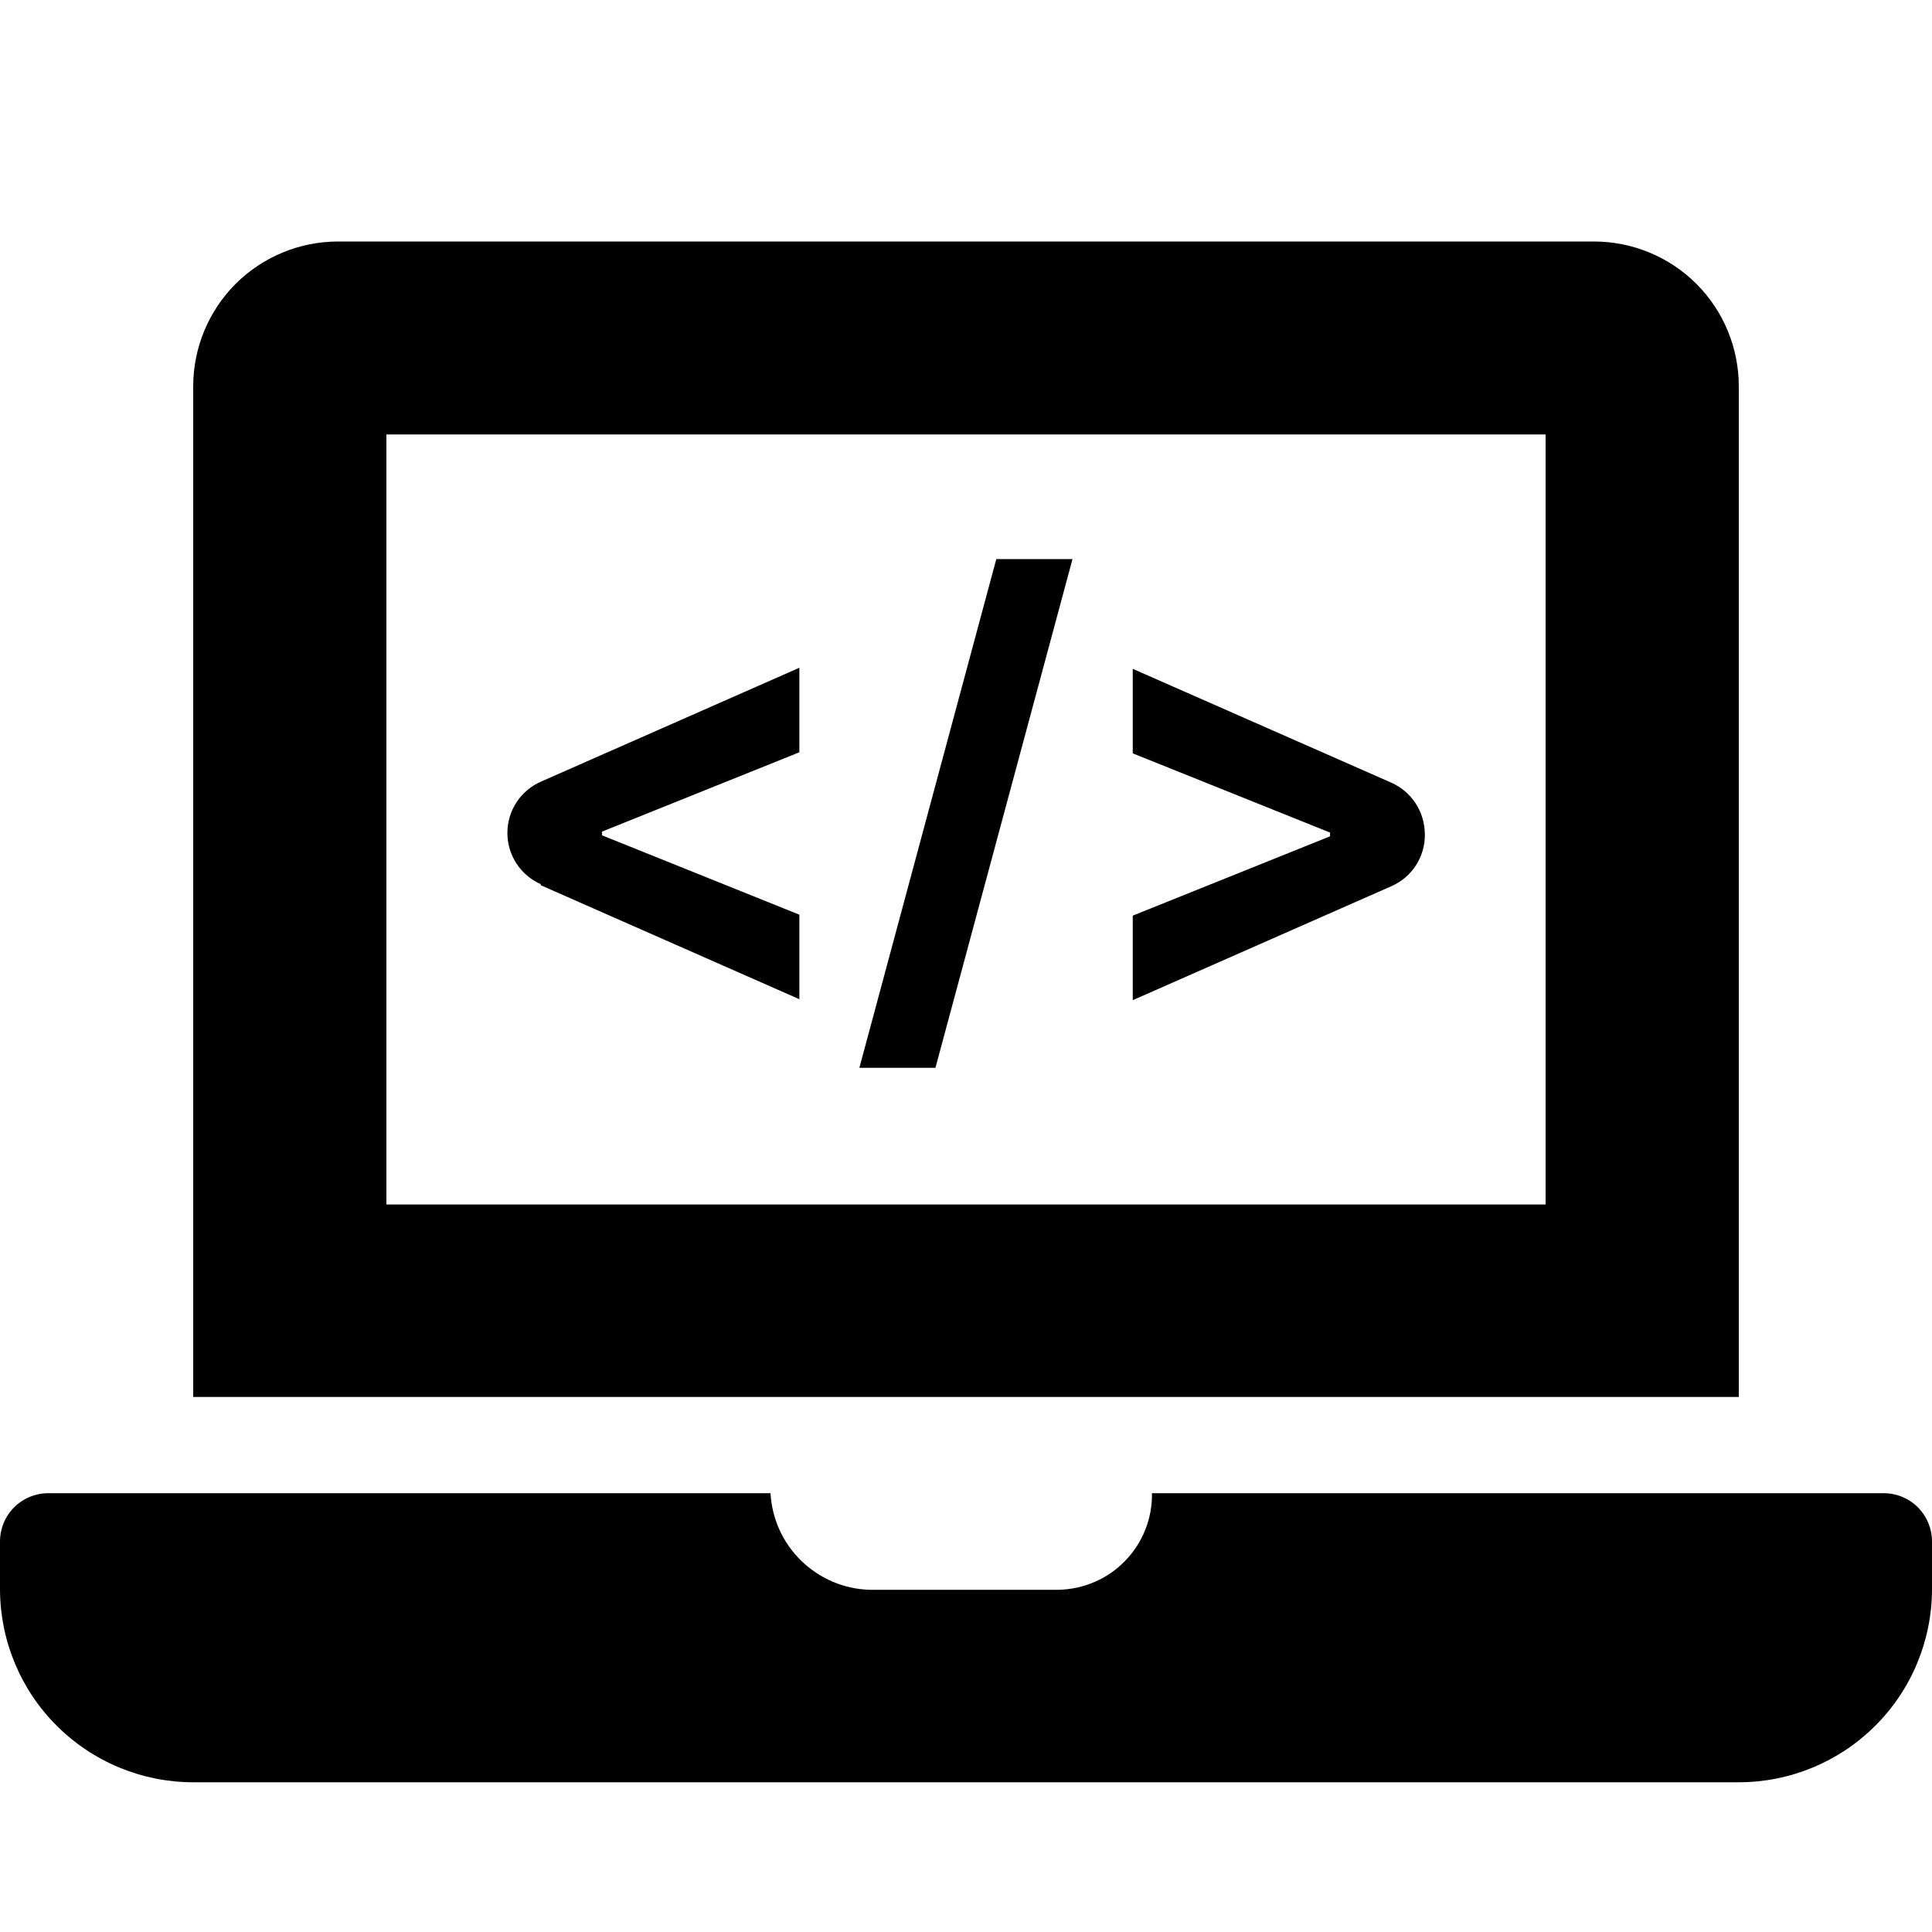
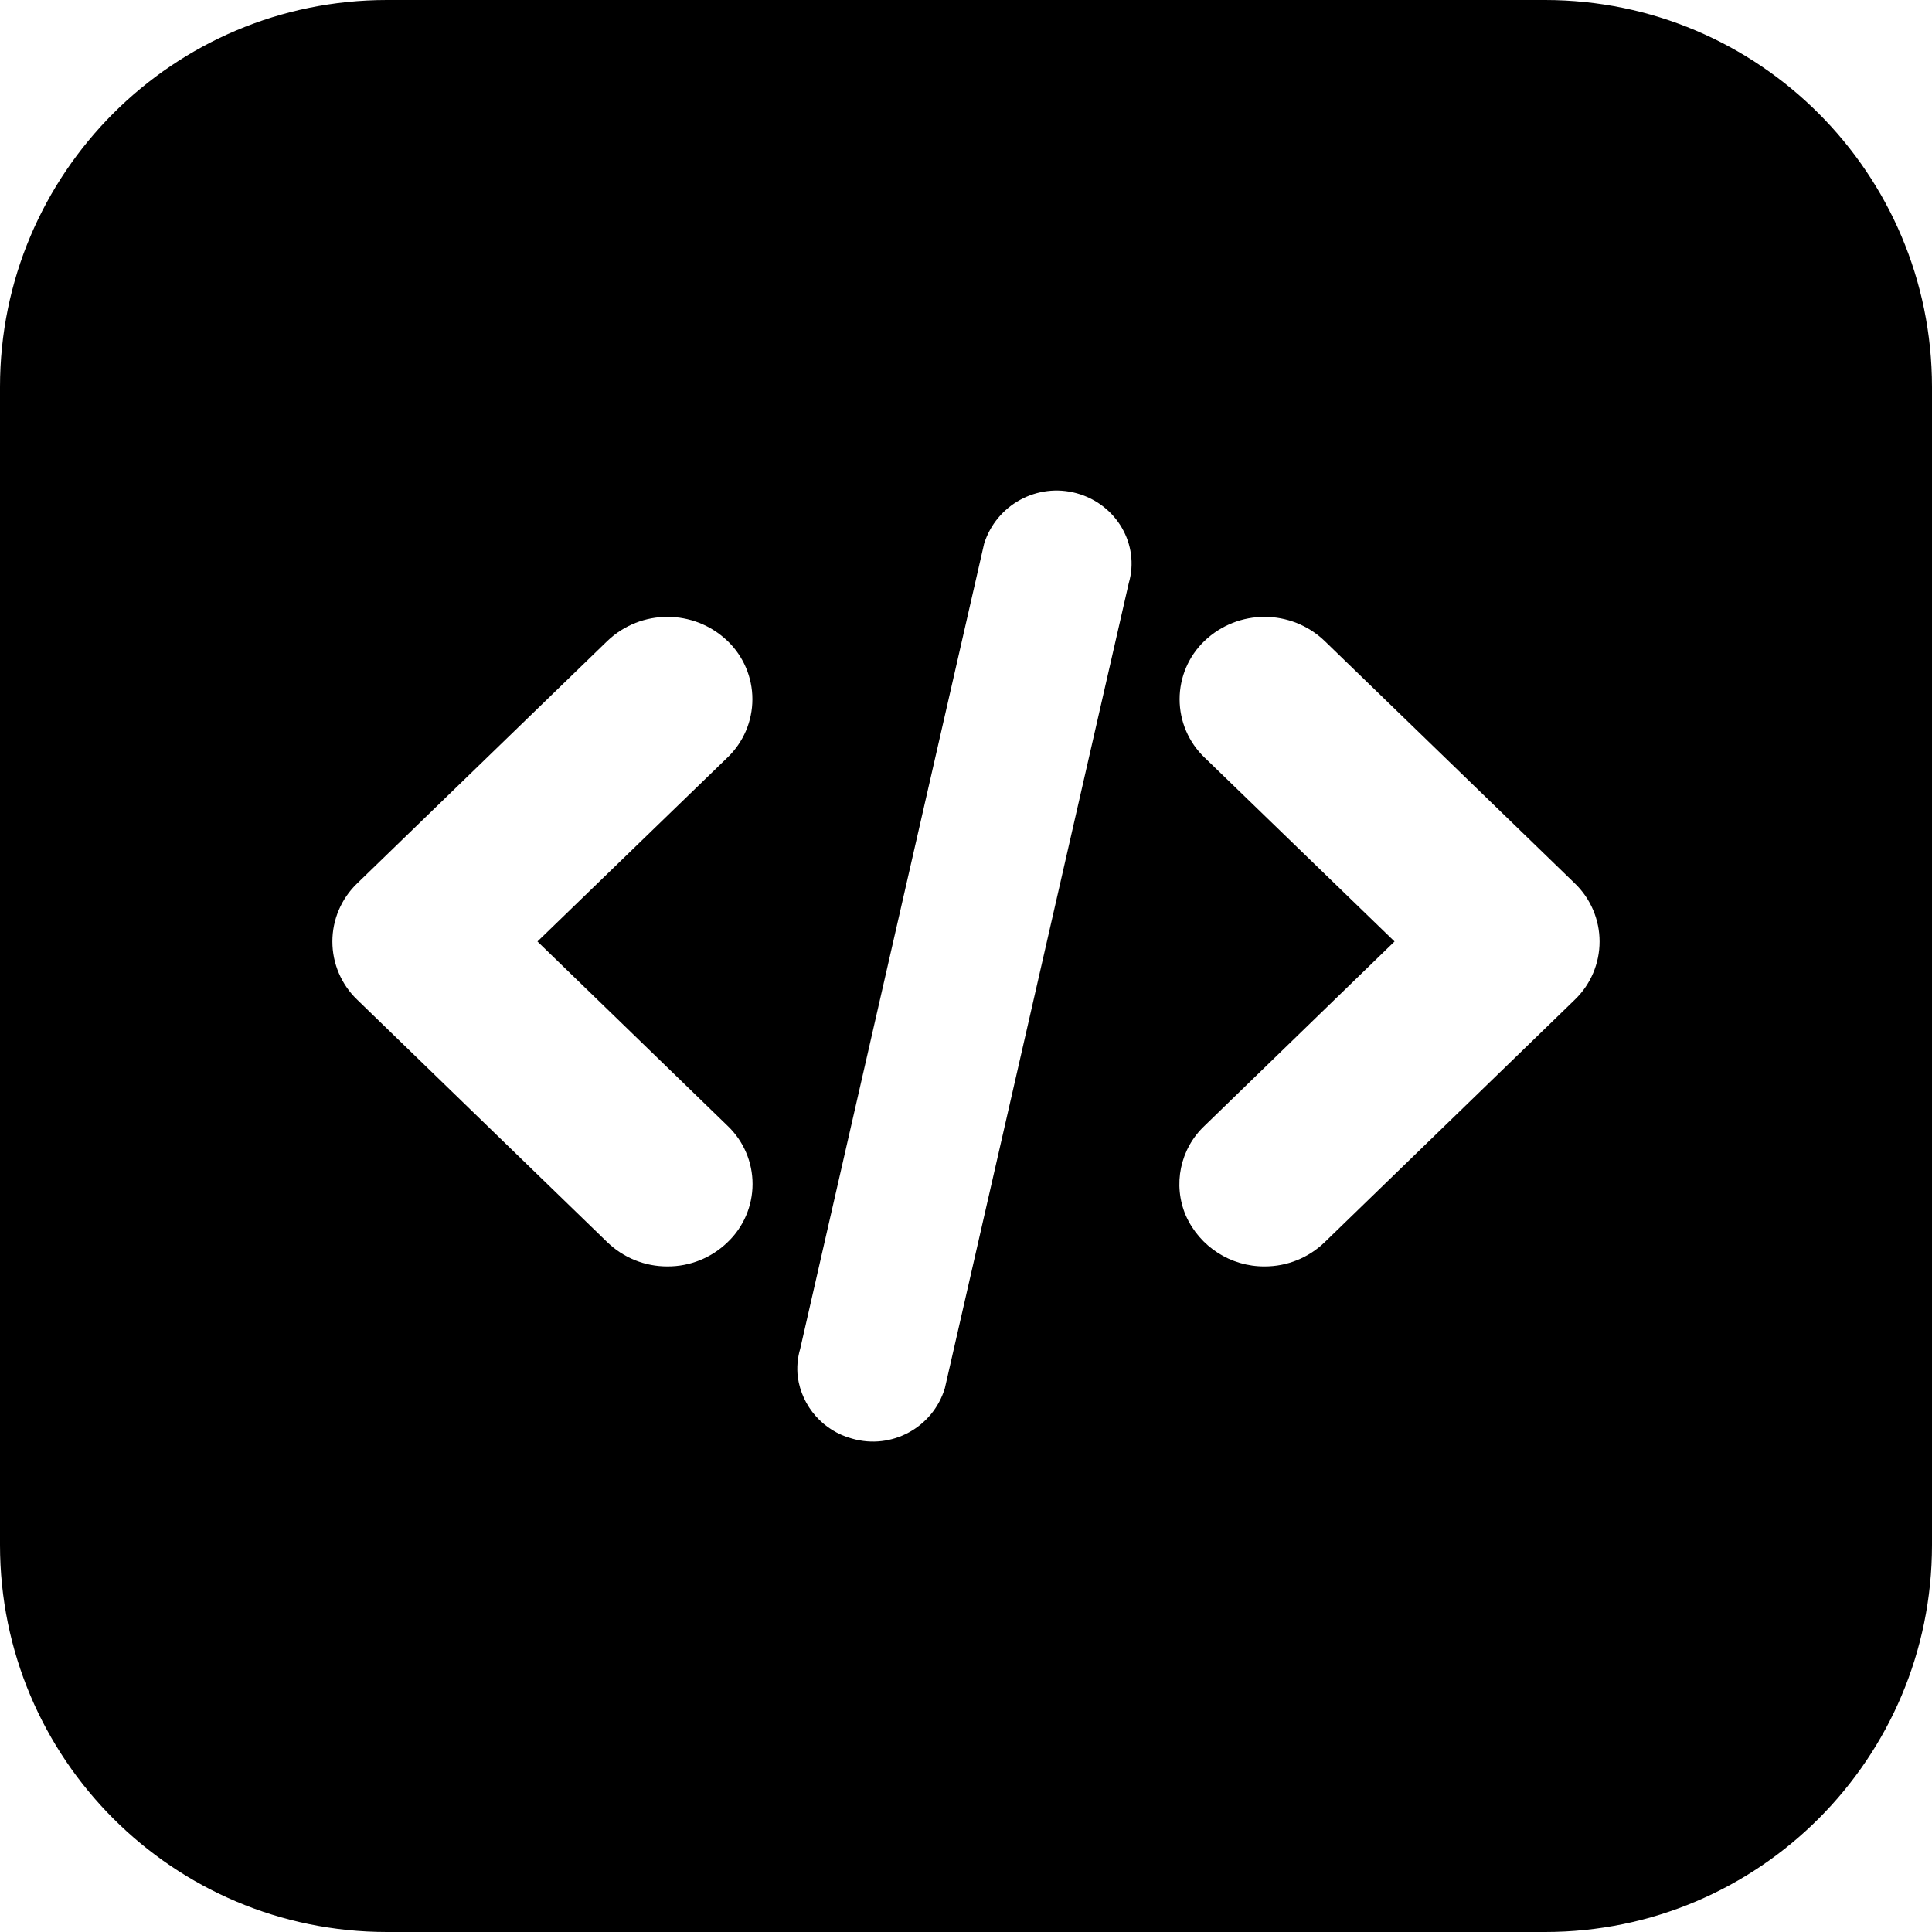
<svg xmlns="http://www.w3.org/2000/svg" id="icon-api" viewBox="0 0 16 16">
-   <path d="M14.4 3.2v8.369H1.6V3.2c0-.318.126-.623.351-.849C2.177 2.126 2.482 2 2.8 2h10.4c.318 0 .624.126.849.351.225.225.351.53.351.849zm-1.6 6.775V3.598H3.2v6.377h9.6zm2.8 2.391c.106 0 .208.042.283.117.075.075.117.177.117.283v.4c-.002.423-.171.829-.471 1.127-.3.299-.706.467-1.129.467H1.6c-.423 0-.829-.168-1.129-.467C.171 13.995.002 13.589 0 13.166v-.4c0-.106.042-.208.117-.283.075-.075.177-.117.283-.117h5.981c.012.212.102.411.254.559s.353.234.565.241h1.564c.103-.002.206-.024.301-.065.095-.041.181-.1.253-.175.072-.074.129-.162.167-.258.038-.096.057-.199.055-.302h6.06zM4.478 7.323v-.001c-.082-.036-.152-.096-.201-.171-.049-.075-.075-.163-.075-.253 0-.09.026-.178.075-.253.049-.075.119-.135.201-.171L6.62 5.53v.7l-1.634.657v.031l1.634.657v.7l-2.142-.944v-.008zM8.882 4.63L7.747 8.843h-.63L8.251 4.63h.631zM11.8 6.907c.002.091-.024.181-.073.258-.049.077-.12.137-.204.174l-2.142.944v-.7l1.634-.657v-.031l-1.634-.656v-.7l2.142.943c.082.037.152.096.201.172.049.075.075.163.076.254z" fill-rule="nonzero" />
+   <path d="M12.796 0H3.204A3.204 3.204 0 0 0 0 3.204v9.591A3.205 3.205 0 0 0 3.204 16h9.592A3.205 3.205 0 0 0 16 12.795v-9.59A3.206 3.206 0 0 0 12.796 0Zm-6.77 9.324a.665.665 0 0 1-.001.964.71.71 0 0 1-.498.2.712.712 0 0 1-.497-.2L2.958 8.279a.667.667 0 0 1 0-.963L5.03 5.308a.72.72 0 0 1 .995 0 .668.668 0 0 1 0 .965L4.451 7.797l1.575 1.527Zm3.322-4.495-1.523 6.667a.622.622 0 0 1-.768.418.615.615 0 0 1-.45-.51.58.58 0 0 1 .02-.234L8.15 4.503a.629.629 0 0 1 .767-.418c.33.091.524.425.431.744Zm3.694 3.45-2.072 2.009a.712.712 0 0 1-.497.2.71.71 0 0 1-.652-.42.663.663 0 0 1 .154-.744l1.574-1.527-1.574-1.524a.668.668 0 0 1 0-.965.72.72 0 0 1 .995 0l2.072 2.008a.668.668 0 0 1 0 .963Z" fill-rule="nonzero" />
</svg>
